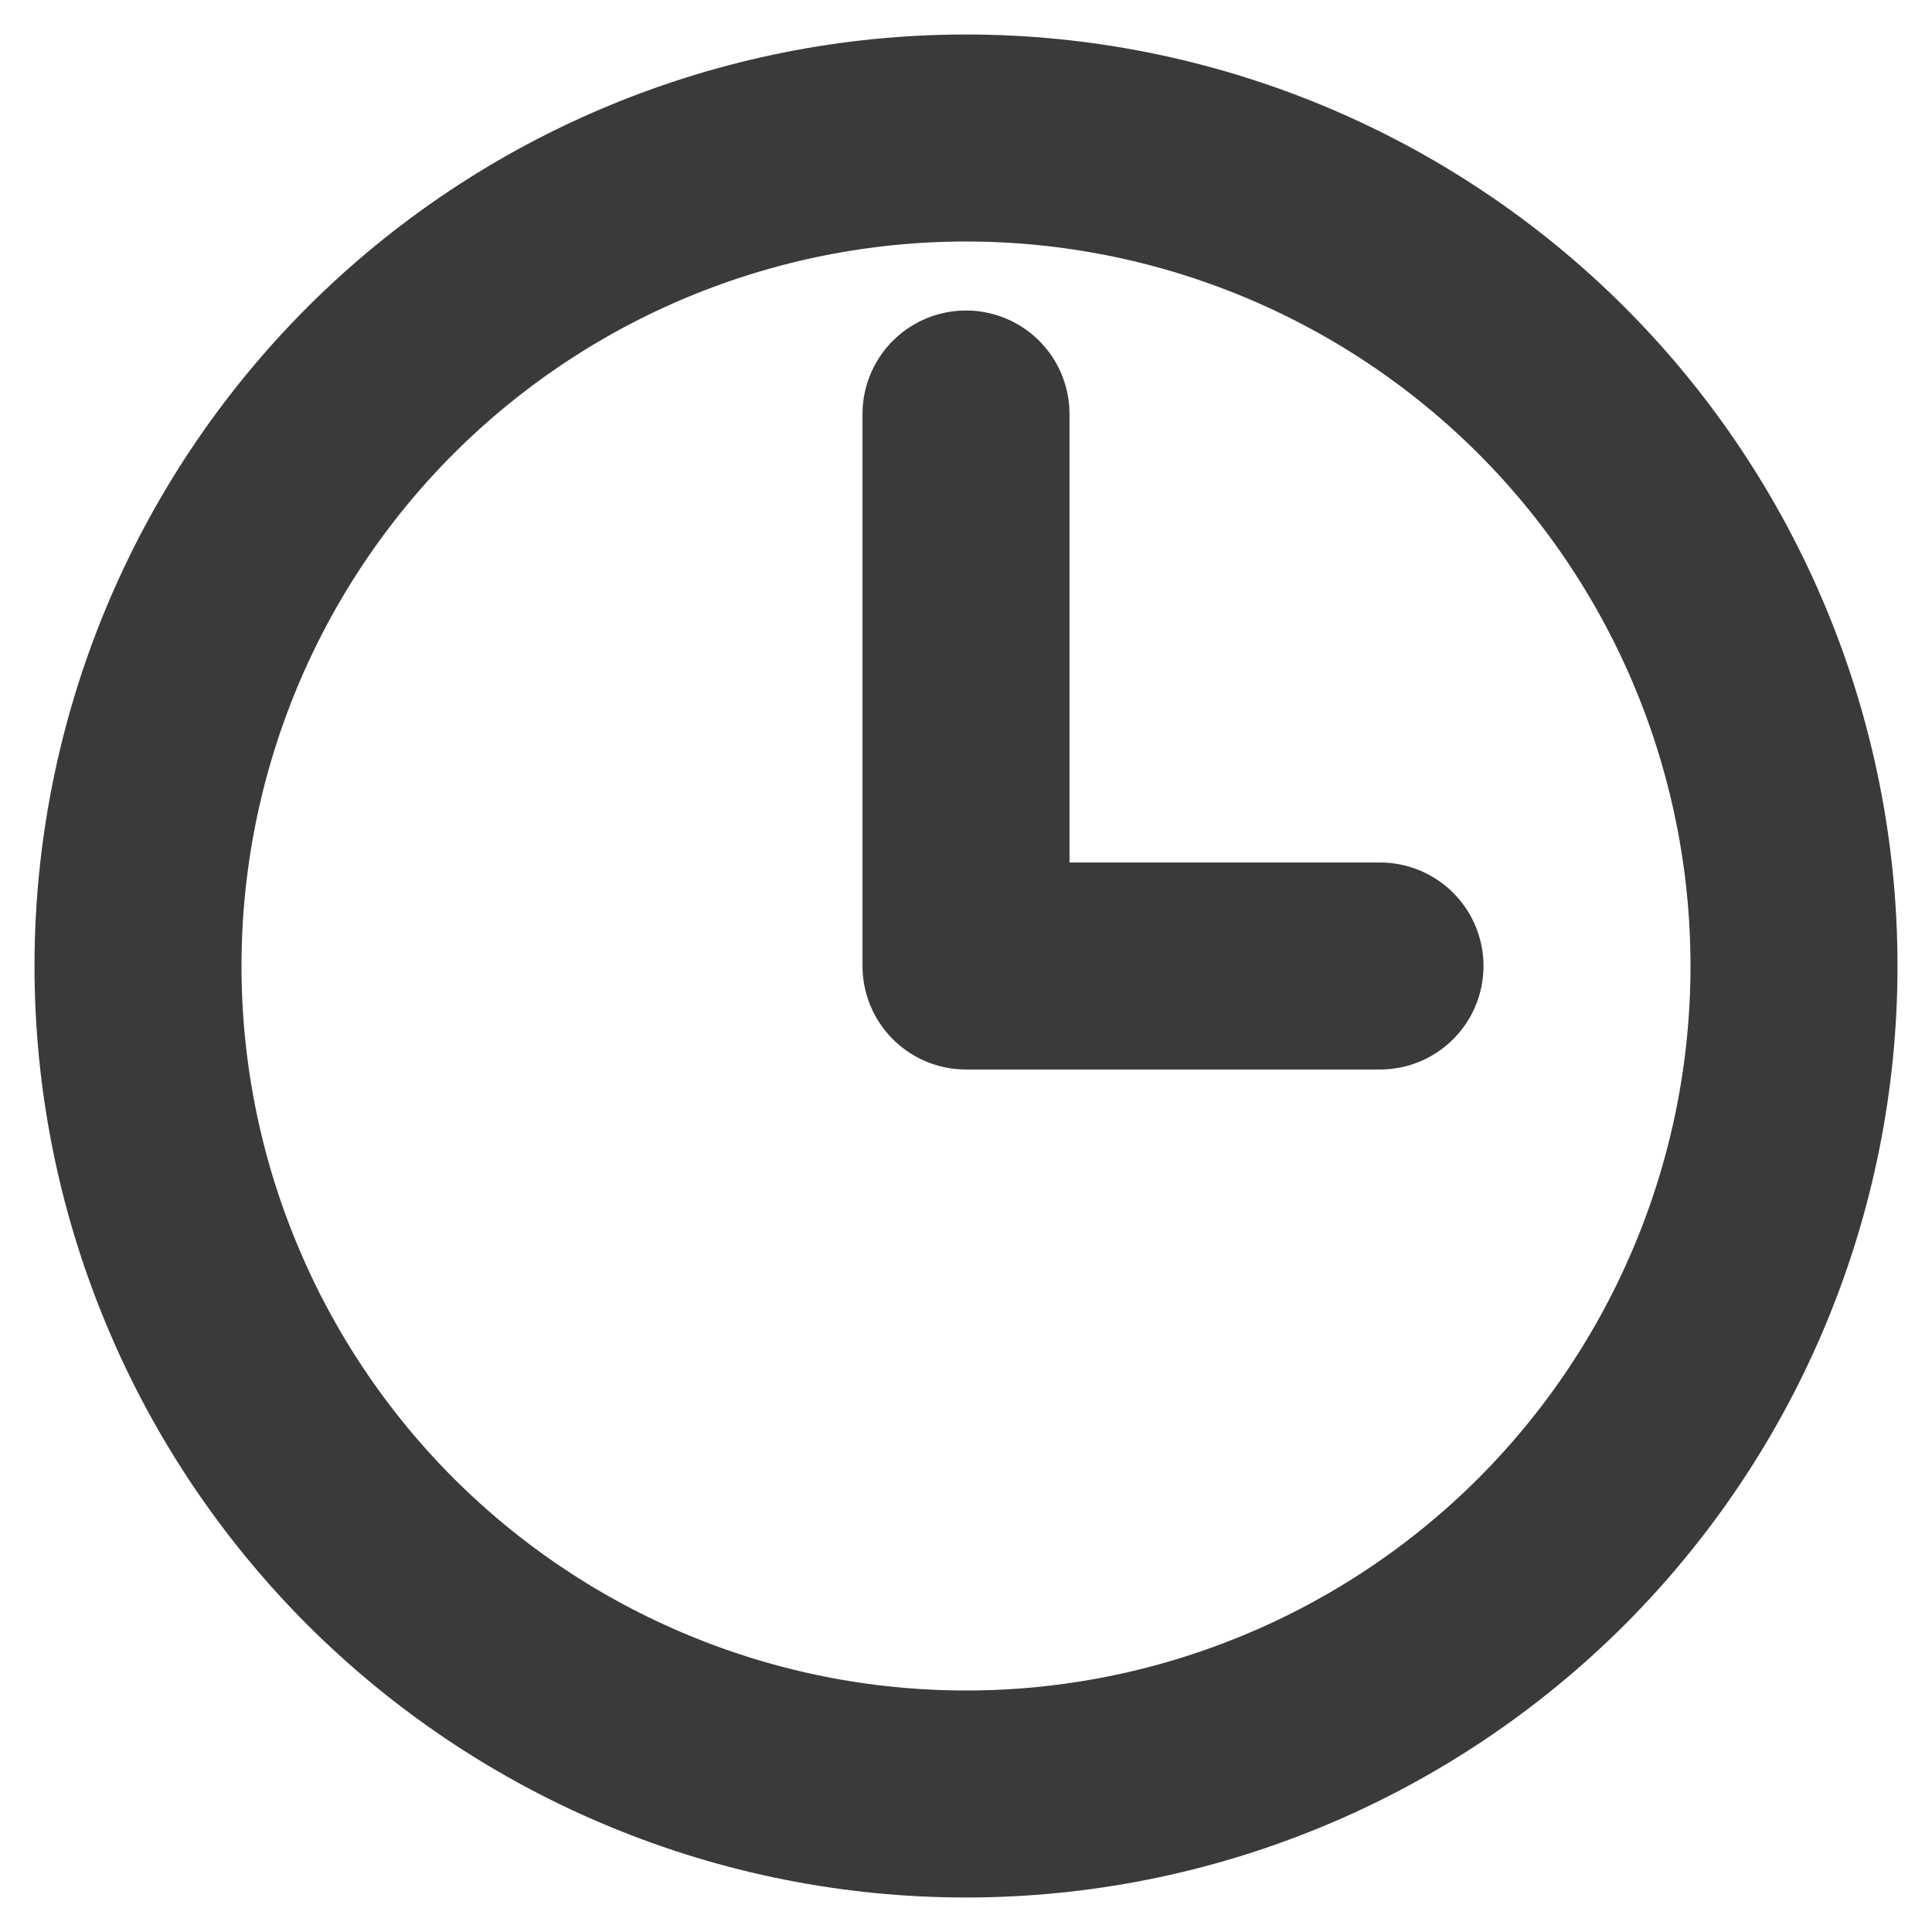
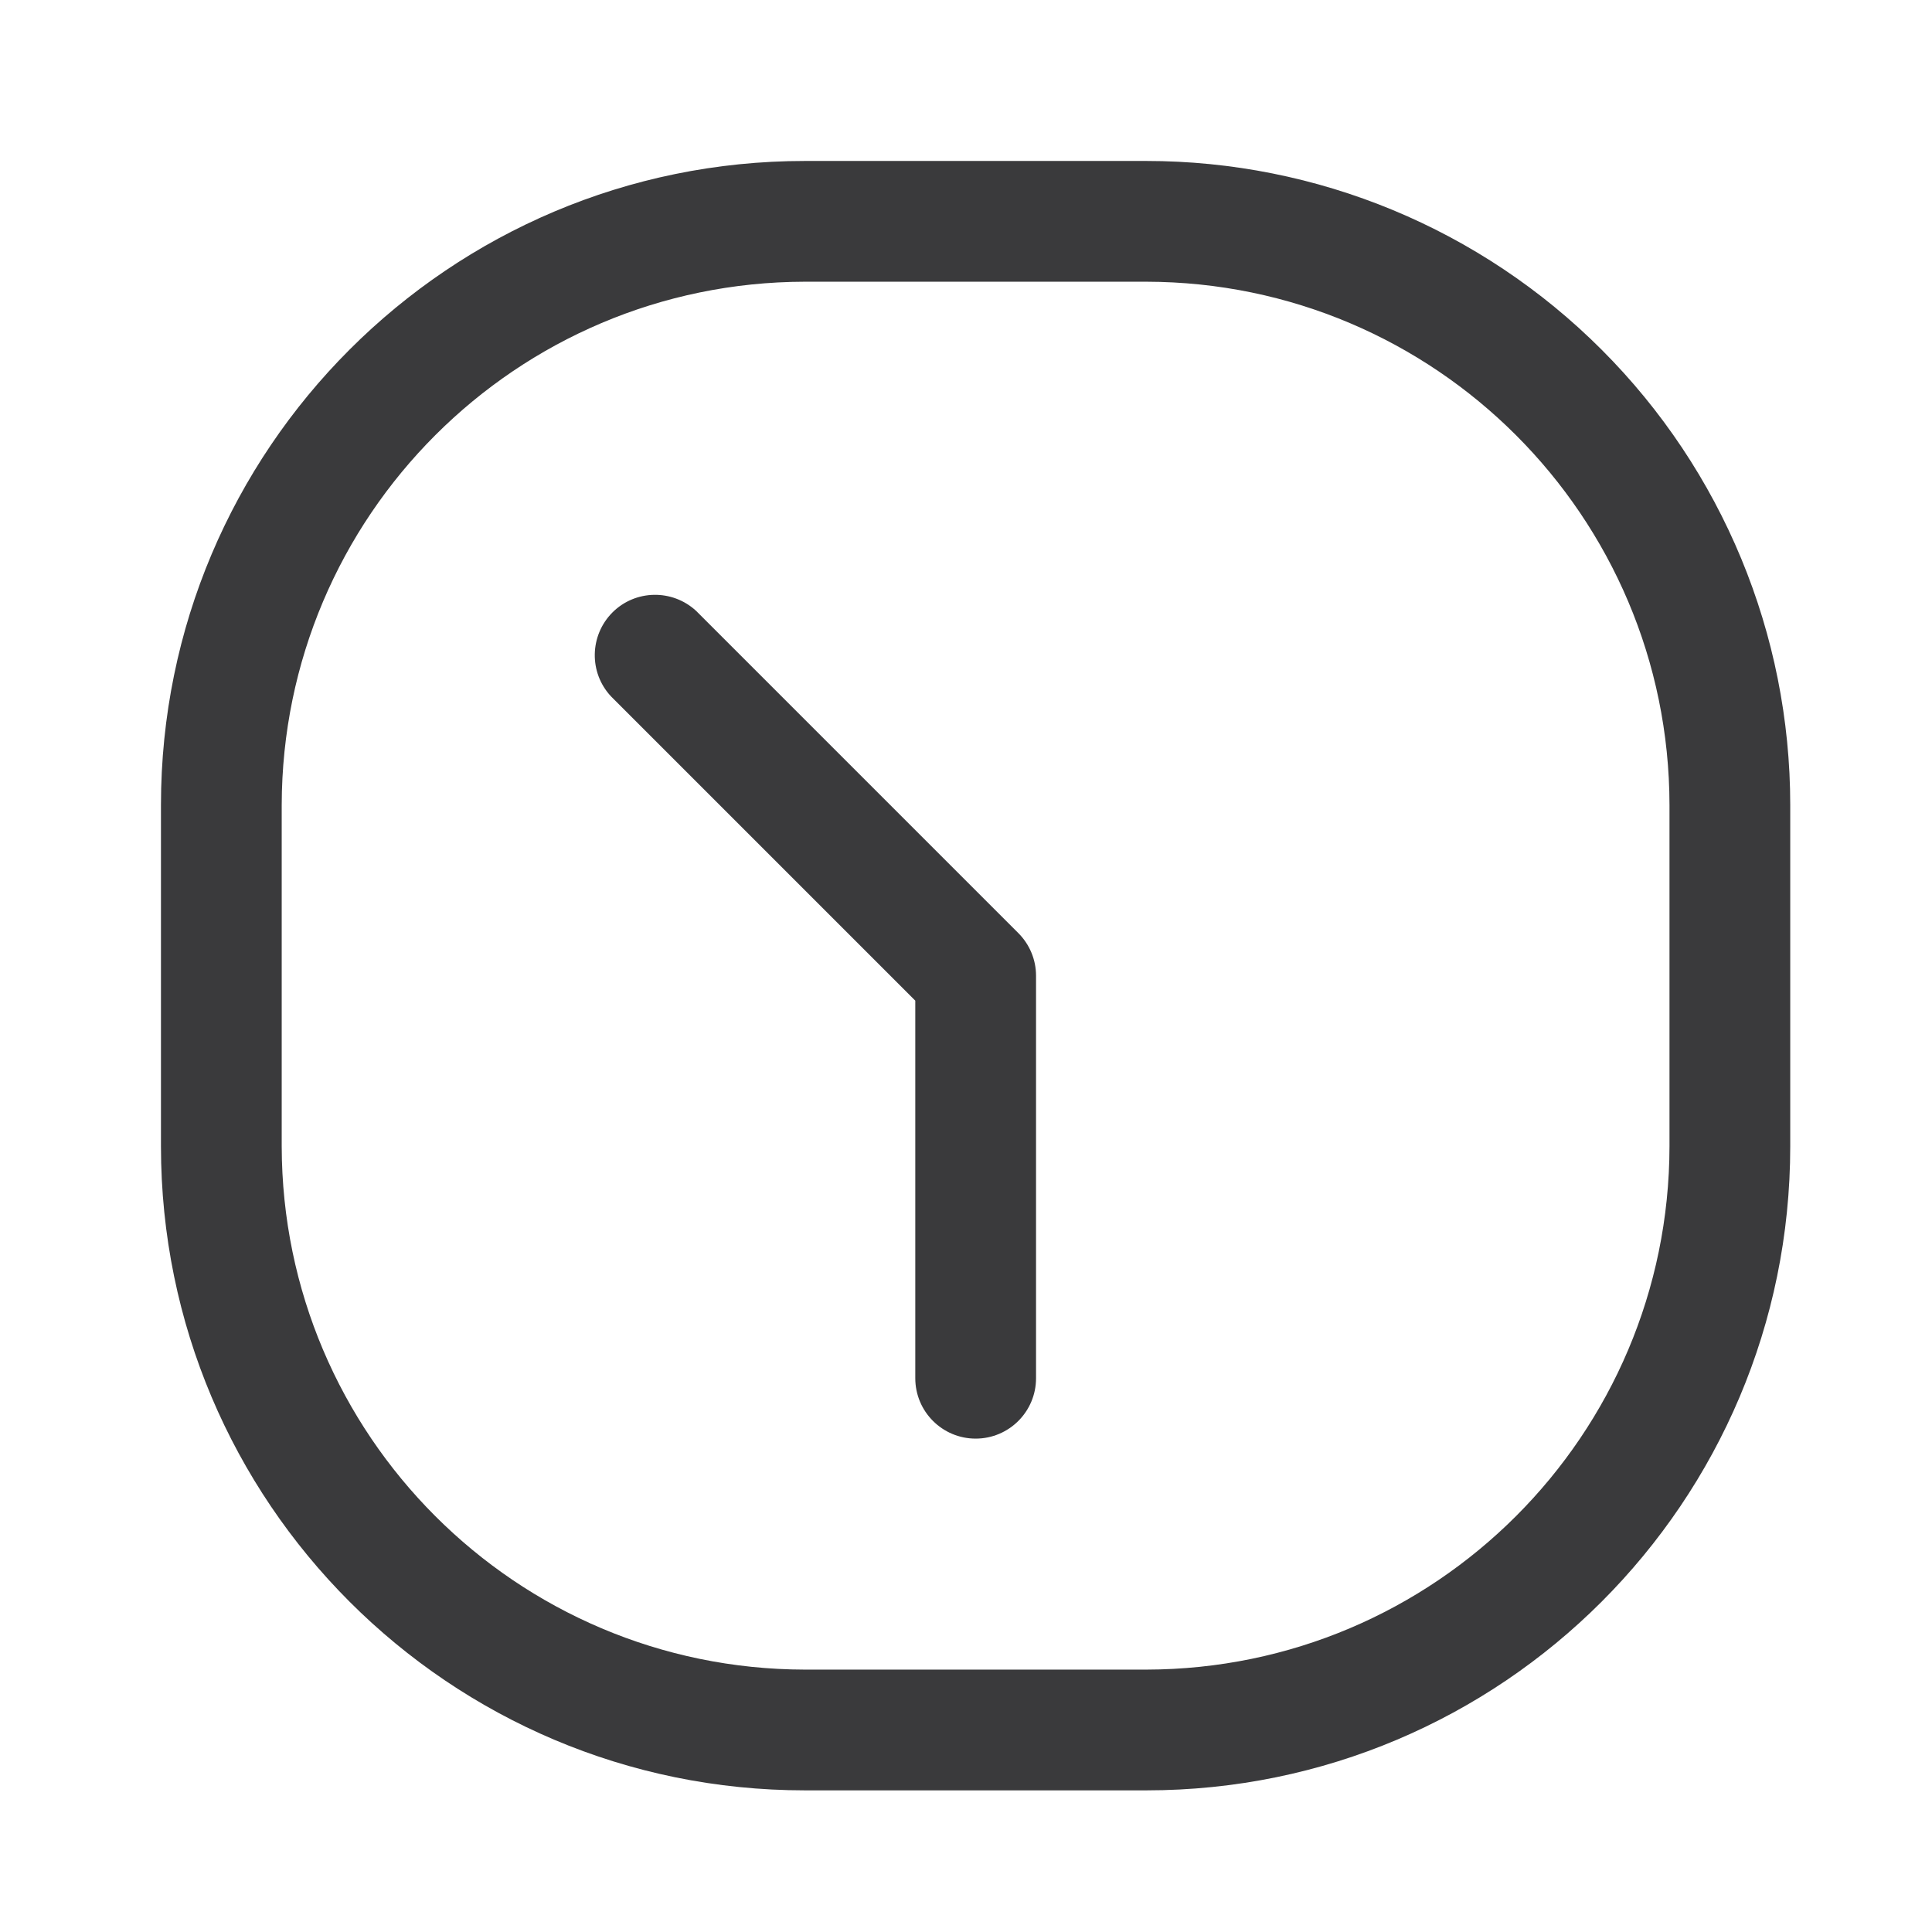
- <svg xmlns="http://www.w3.org/2000/svg" width="14" height="14" viewBox="0 0 14 14" fill="none">
-   <path d="M7 3V7H10M13 7C13 7.788 12.845 8.568 12.543 9.296C12.242 10.024 11.8 10.685 11.243 11.243C10.685 11.8 10.024 12.242 9.296 12.543C8.568 12.845 7.788 13 7 13C6.212 13 5.432 12.845 4.704 12.543C3.976 12.242 3.315 11.8 2.757 11.243C2.2 10.685 1.758 10.024 1.457 9.296C1.155 8.568 1 7.788 1 7C1 5.409 1.632 3.883 2.757 2.757C3.883 1.632 5.409 1 7 1C8.591 1 10.117 1.632 11.243 2.757C12.368 3.883 13 5.409 13 7Z" stroke="#3A3A3C" stroke-width="1.5" stroke-linecap="round" stroke-linejoin="round" />
+ <svg xmlns="http://www.w3.org/2000/svg" width="16" height="16" viewBox="0 0 16 16" fill="none">
+   <g id="Interface essential/Clock">
+     <g id="Icon">
+       <path d="M5.766 5.06C5.569 4.877 5.262 4.882 5.072 5.072C4.882 5.263 4.876 5.57 5.06 5.767L7.58 8.287V11.414C7.58 11.69 7.804 11.914 8.08 11.914C8.356 11.914 8.58 11.69 8.58 11.414V8.08C8.58 7.948 8.527 7.821 8.433 7.727L5.766 5.06Z" fill="#3A3A3C" />
+       <path fill-rule="evenodd" clip-rule="evenodd" d="M6.666 1.333H9.493C10.908 1.333 12.264 1.895 13.264 2.896C14.264 3.896 14.826 5.252 14.826 6.667V9.493C14.826 12.439 12.438 14.827 9.493 14.827H6.666C3.721 14.827 1.333 12.439 1.333 9.493V6.667C1.333 3.721 3.721 1.333 6.666 1.333ZM9.493 13.827C11.885 13.823 13.823 11.885 13.826 9.493V6.667C13.823 4.275 11.885 2.337 9.493 2.333H6.666C4.275 2.337 2.337 4.275 2.333 6.667V9.493C2.337 11.885 4.275 13.823 6.666 13.827H9.493Z" fill="#3A3A3C" />
+     </g>
+   </g>
</svg>
